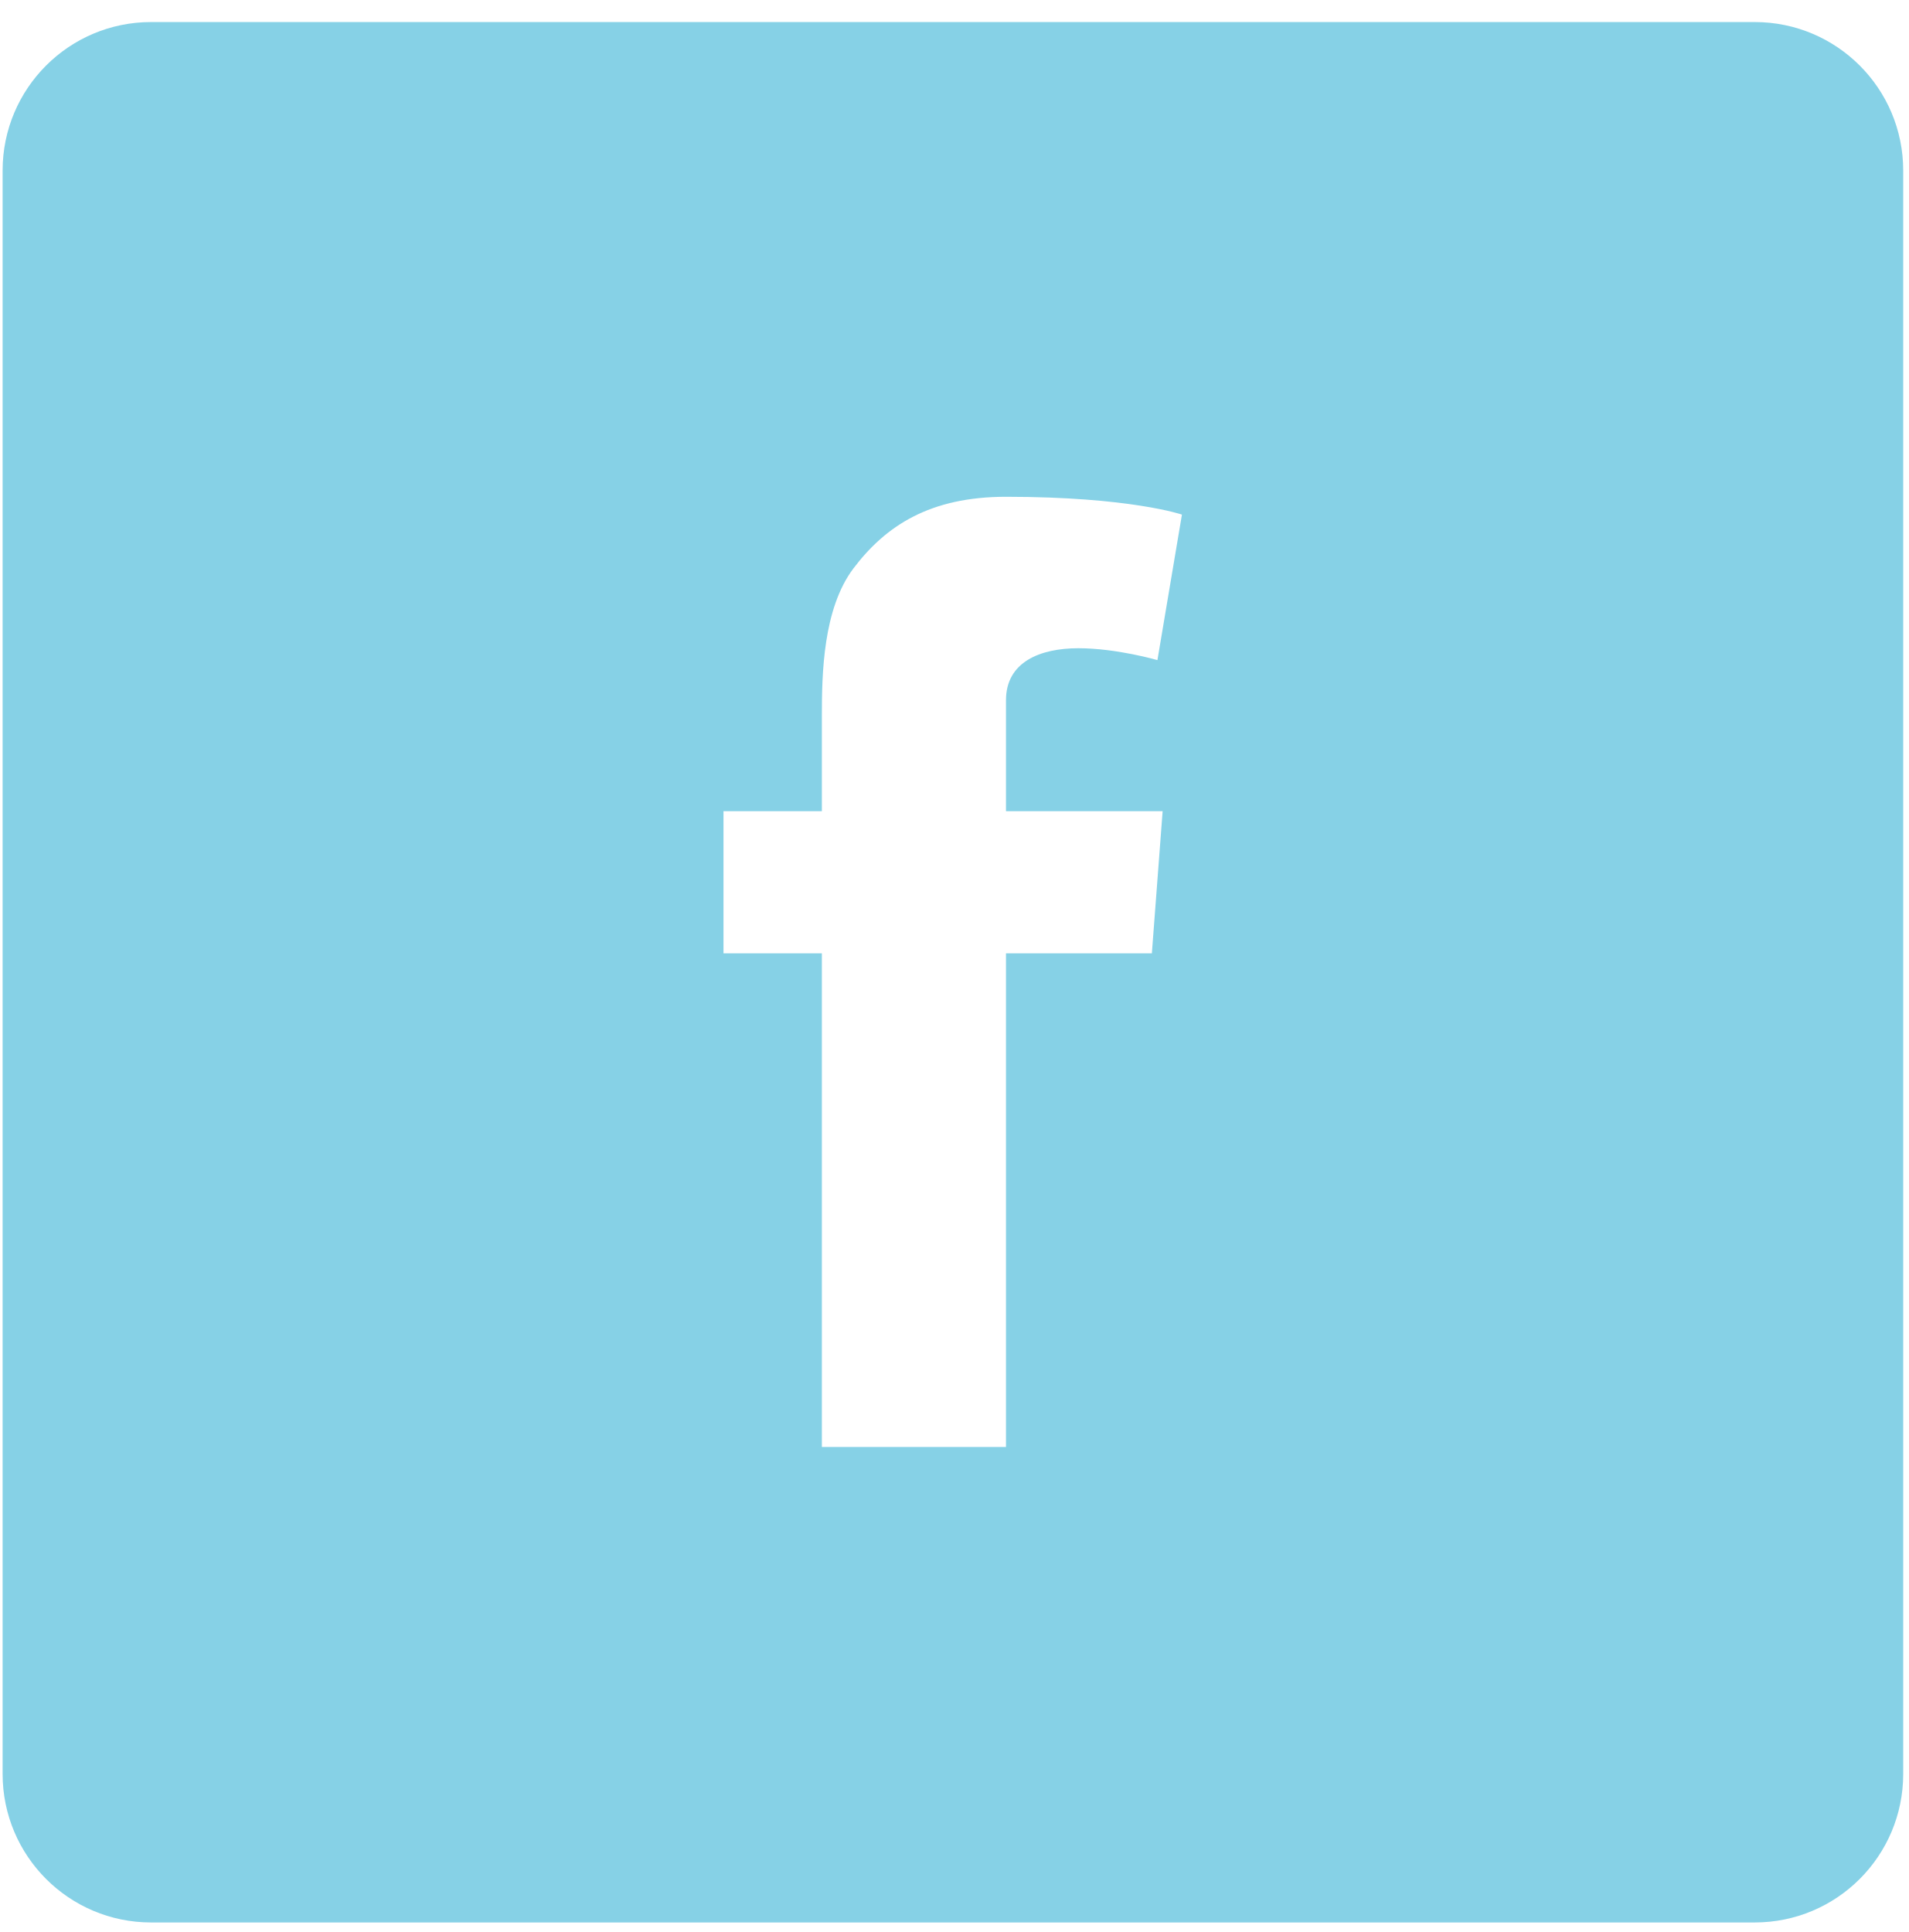
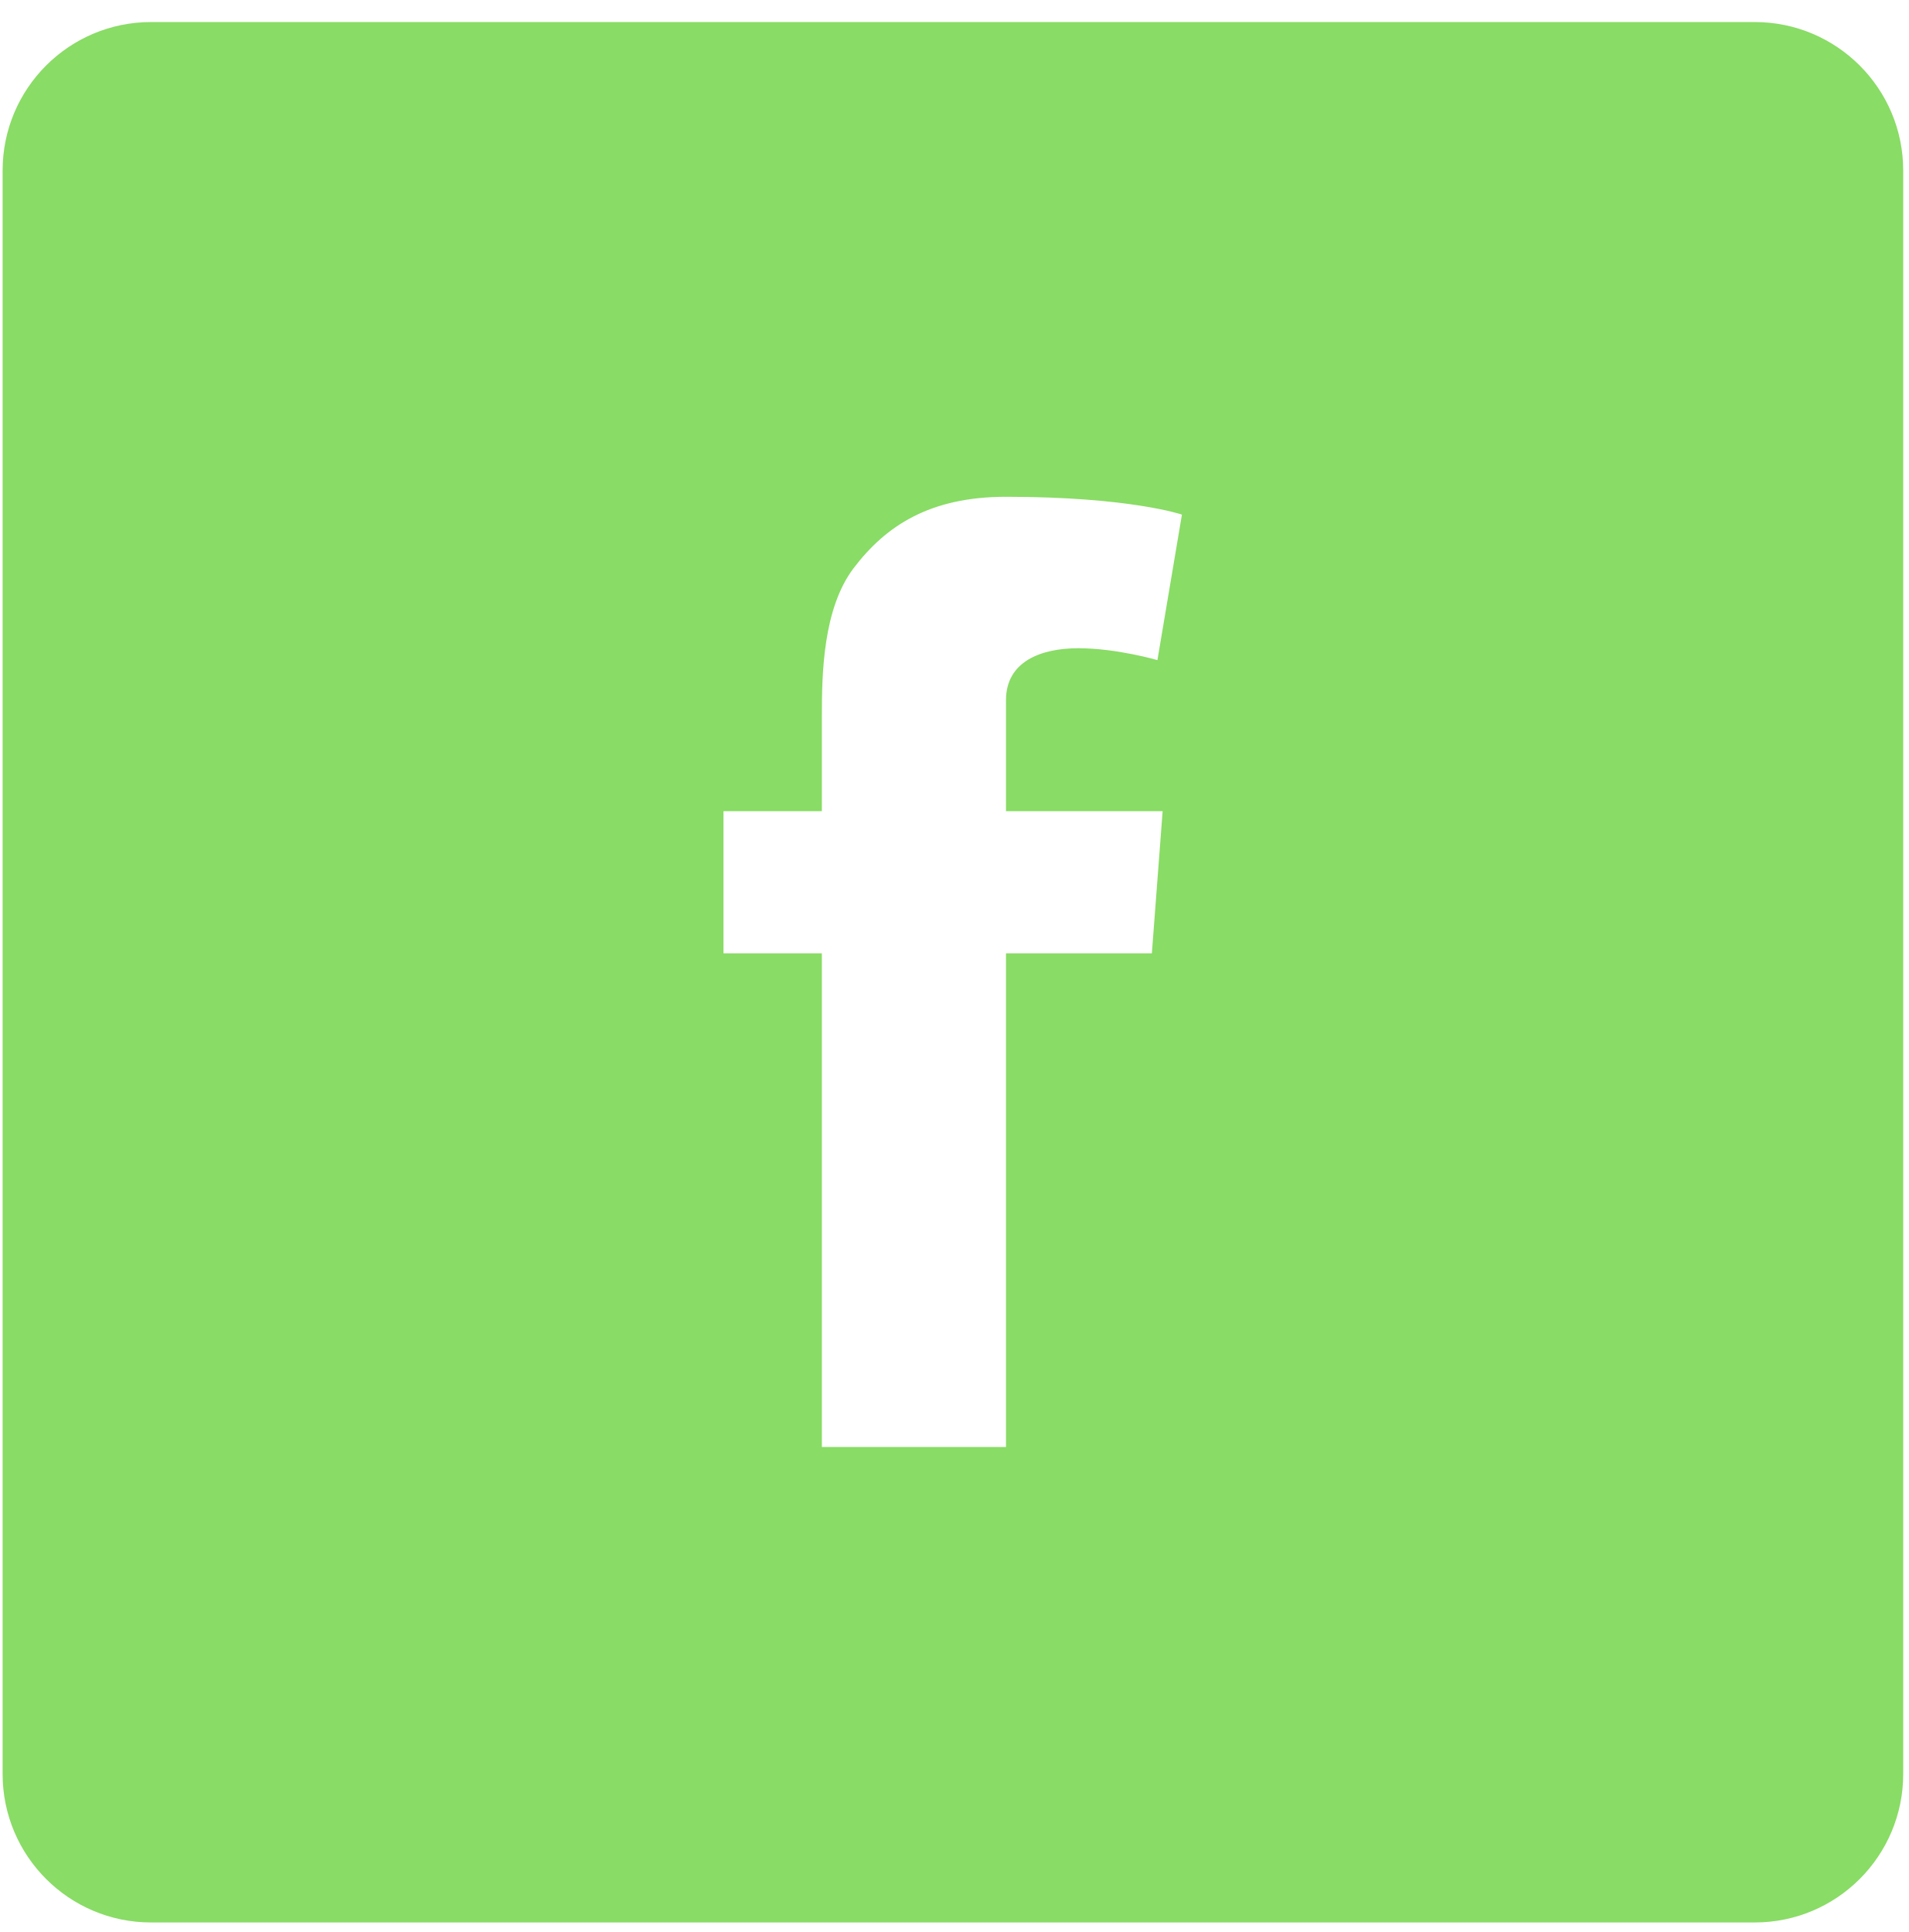
<svg xmlns="http://www.w3.org/2000/svg" width="81" height="82" viewBox="0 0 81 82" fill="none">
-   <path d="M74.468 0.936H6.412C2.931 0.936 0.111 3.756 0.111 7.238V75.293C0.111 78.775 2.931 81.595 6.412 81.595H74.468C77.95 81.595 80.77 78.775 80.77 75.293V7.238C80.77 3.756 77.95 0.936 74.468 0.936ZM49.341 34.429L48.884 40.462H42.693V61.415H34.879V40.462H30.704V34.429H34.879V30.38C34.879 28.6 34.926 25.843 36.218 24.126C37.589 22.314 39.464 21.085 42.693 21.085C47.955 21.085 50.16 21.841 50.16 21.841L49.12 28.017C49.12 28.017 47.388 27.513 45.765 27.513C44.142 27.513 42.693 28.096 42.693 29.718V34.429H49.341Z" fill="#86D1E6" />
+   <path d="M74.468 0.936H6.412C2.931 0.936 0.111 3.756 0.111 7.238V75.293C0.111 78.775 2.931 81.595 6.412 81.595H74.468C77.95 81.595 80.77 78.775 80.77 75.293V7.238C80.77 3.756 77.95 0.936 74.468 0.936ZM49.341 34.429L48.884 40.462H42.693V61.415H34.879V40.462H30.704V34.429H34.879V30.38C34.879 28.6 34.926 25.843 36.218 24.126C37.589 22.314 39.464 21.085 42.693 21.085C47.955 21.085 50.16 21.841 50.16 21.841L49.12 28.017C49.12 28.017 47.388 27.513 45.765 27.513C44.142 27.513 42.693 28.096 42.693 29.718V34.429H49.341Z" fill="#89DC65" />
</svg>
